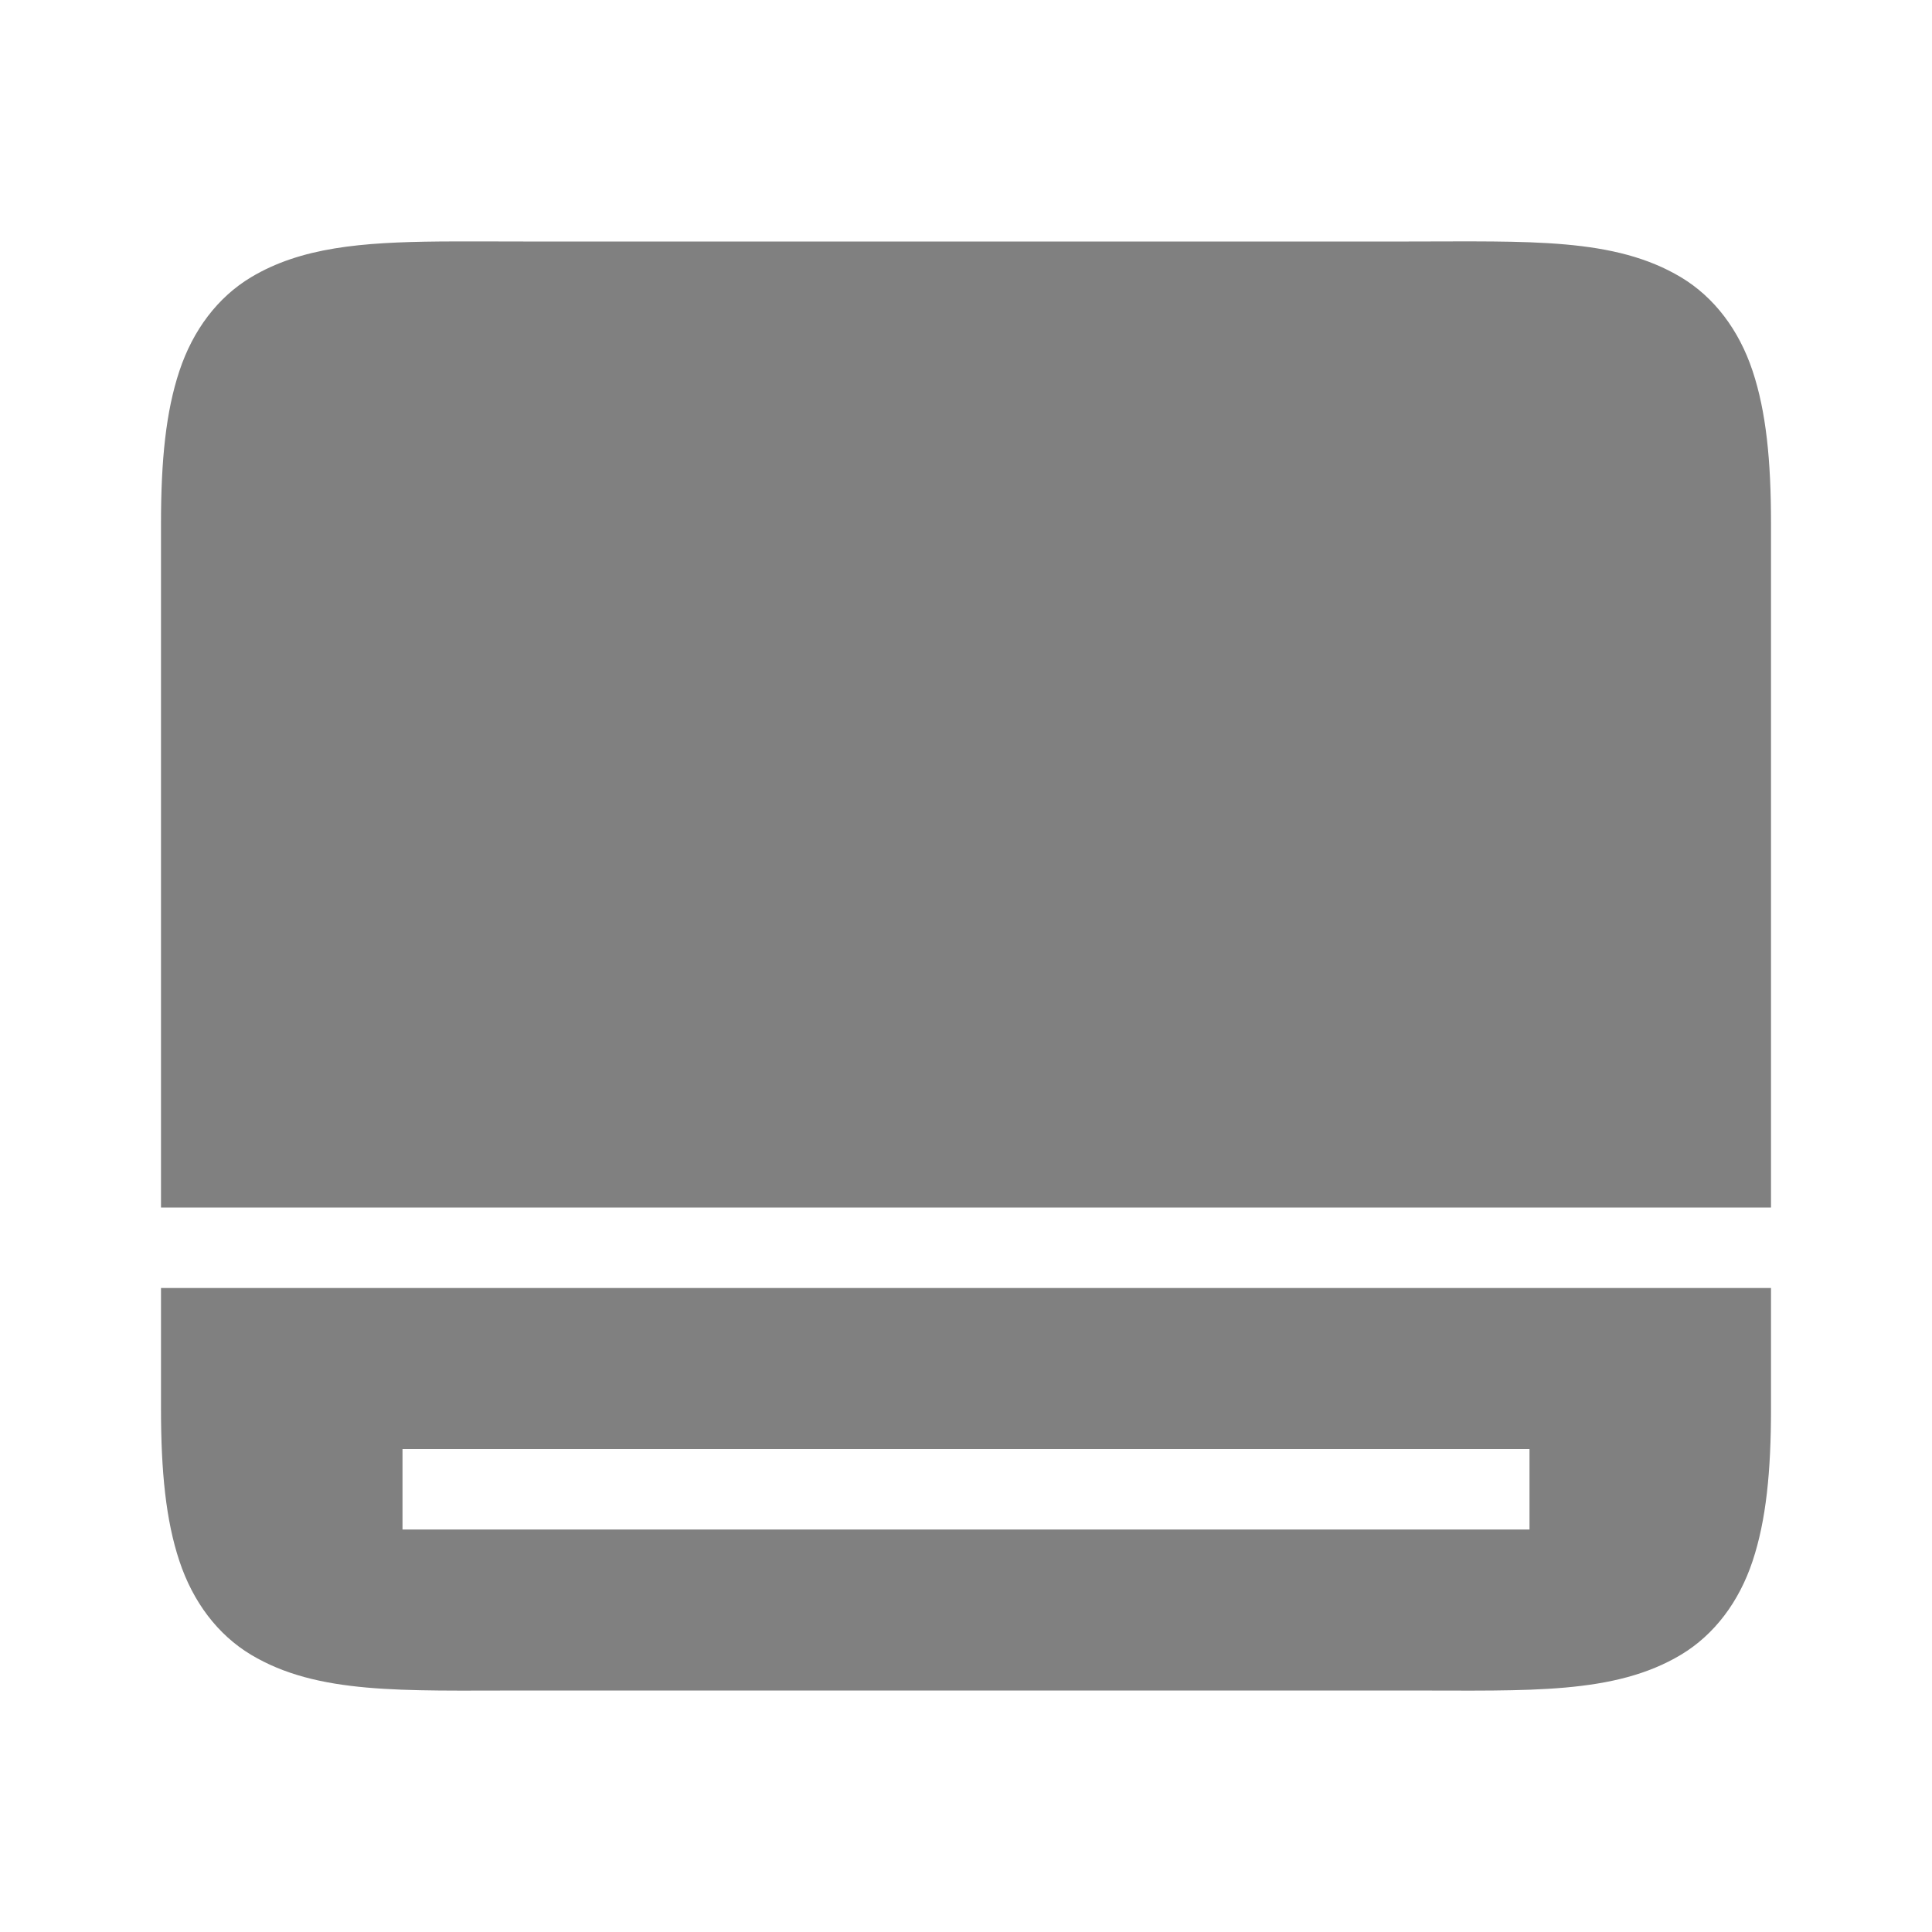
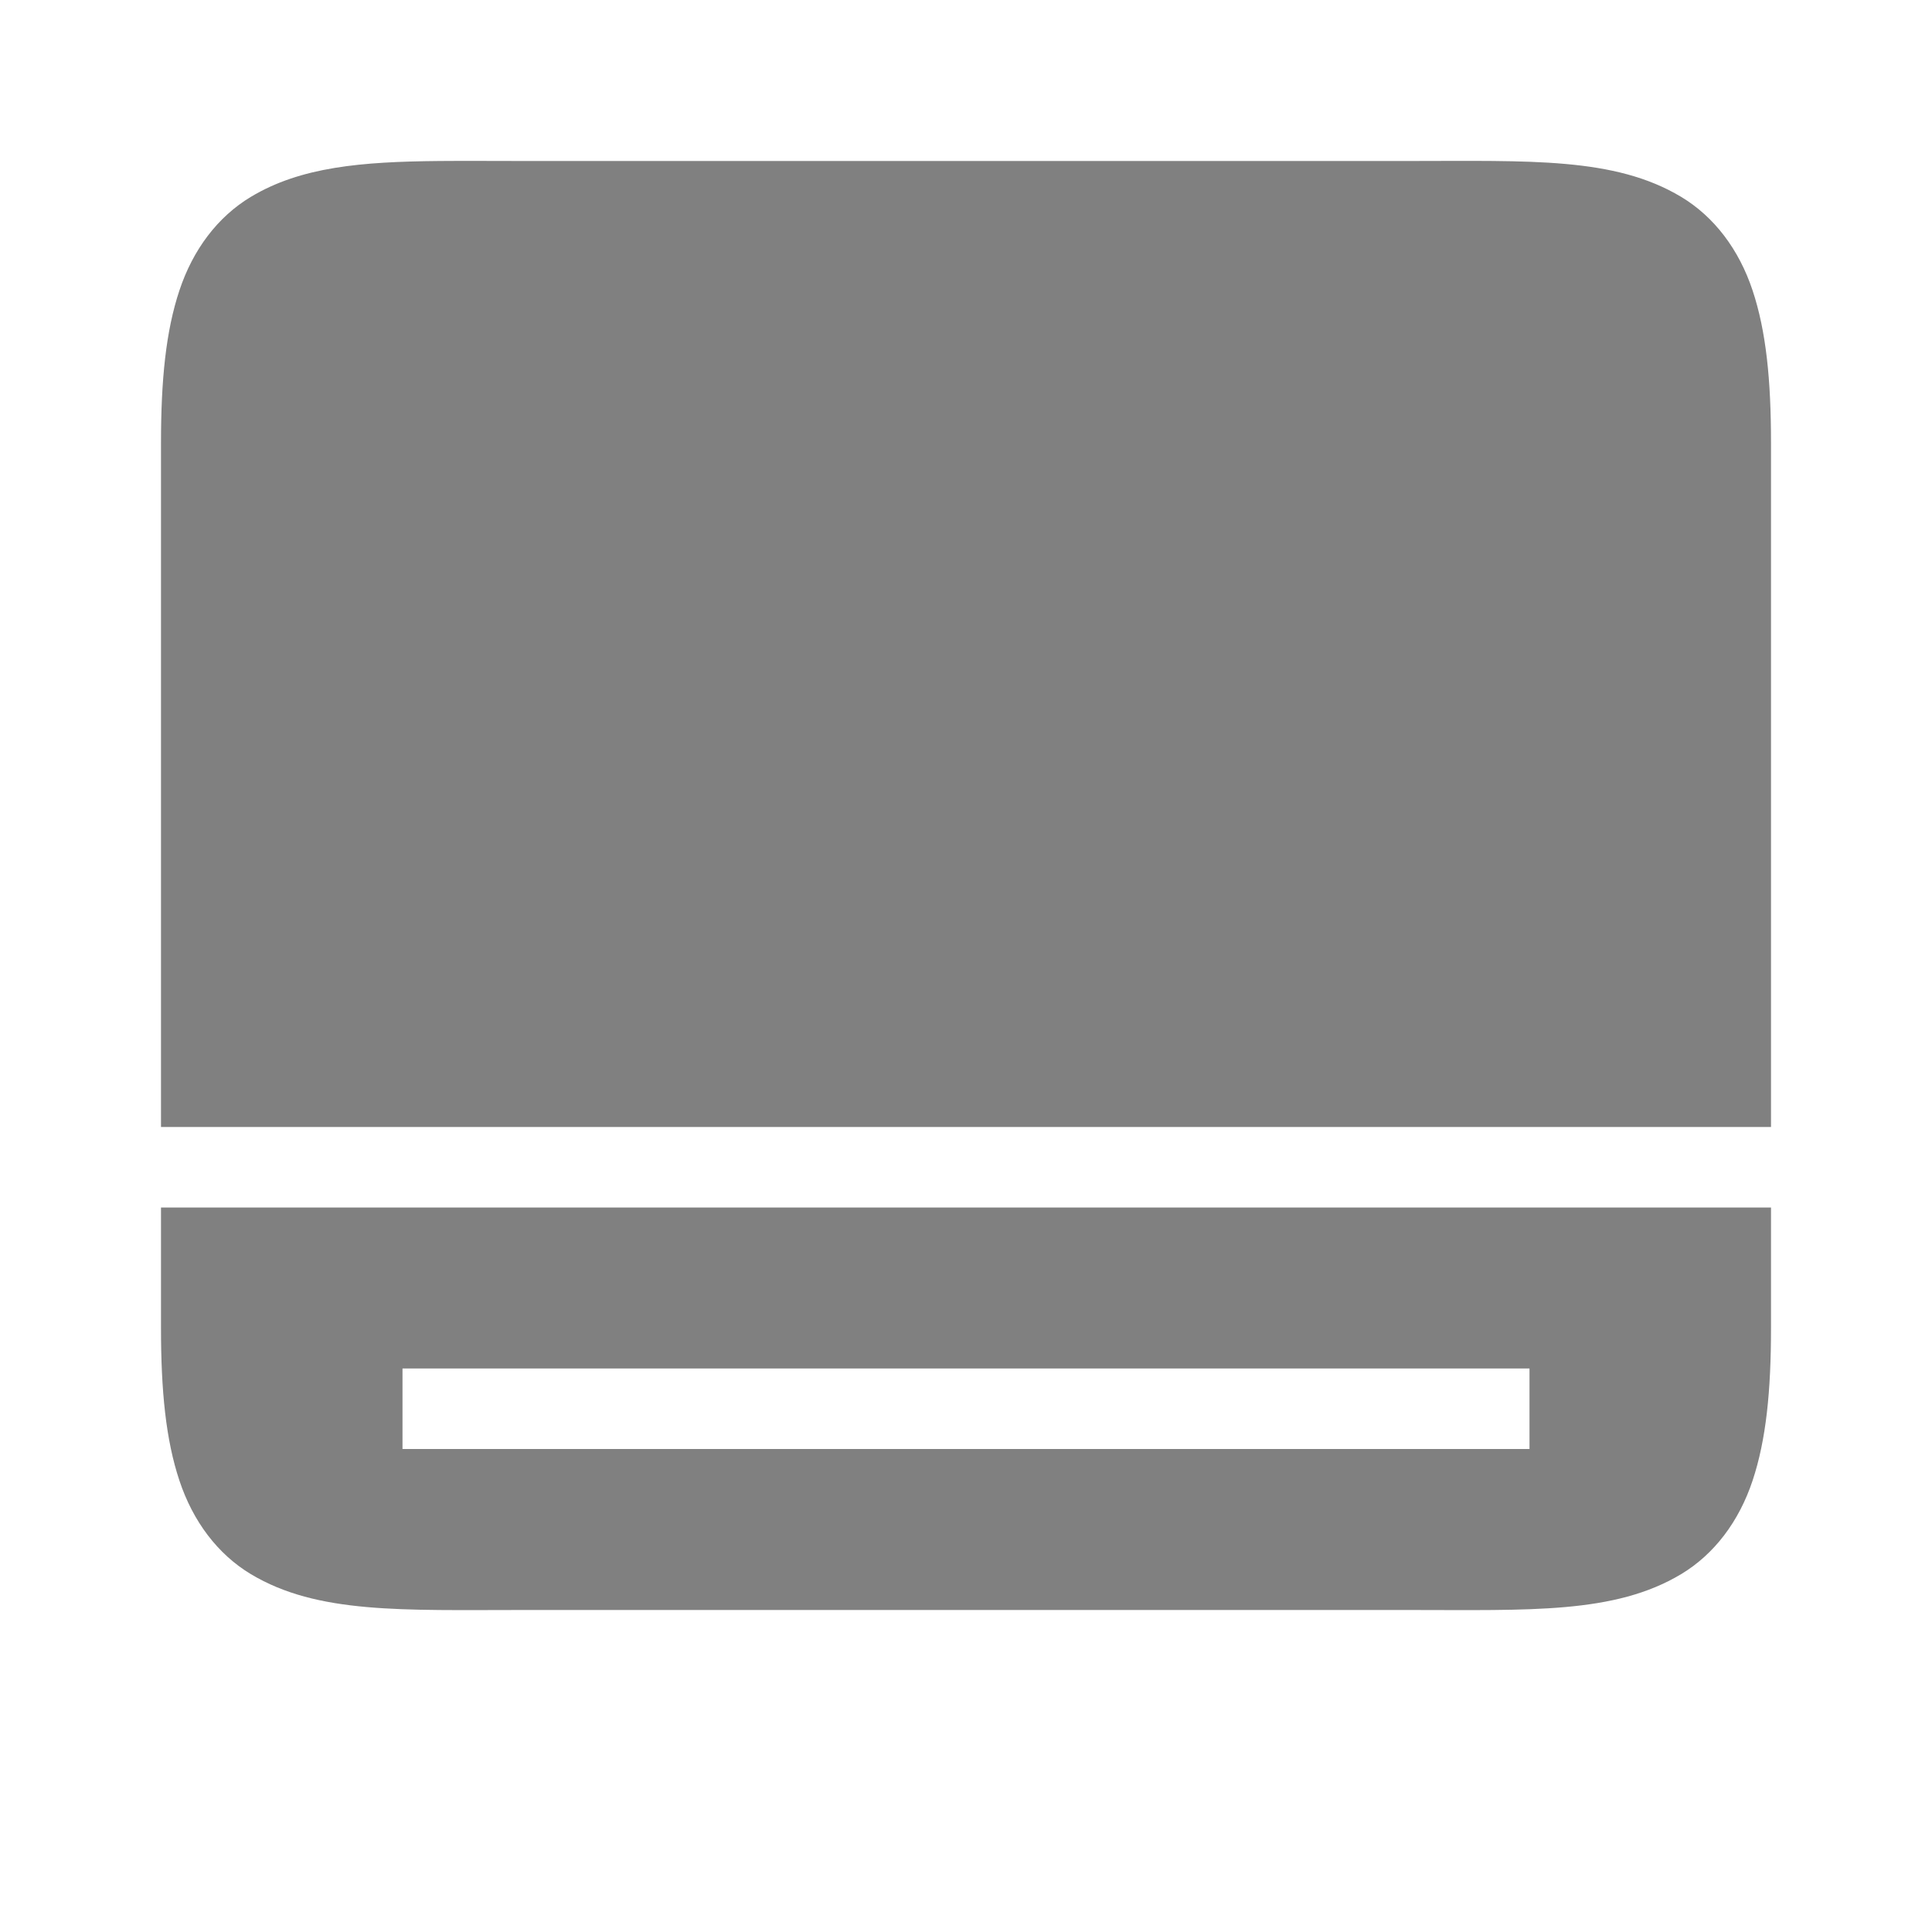
- <svg xmlns="http://www.w3.org/2000/svg" height="24" width="24" version="1.1" id="svg4">
+ <svg xmlns="http://www.w3.org/2000/svg" viewBox="0 1 24 24" height="24" width="24" version="1.1" id="svg4">
  <defs id="defs8" />
  <path id="path858" style="color:#000000;fill:#808080;fill-opacity:1;-inkscape-stroke:none" d="M 5.455 3 C 4.486 3.009 3.737 3.073 3.117 3.445 C 2.704 3.693 2.397 4.101 2.229 4.607 C 2.06 5.114 2 5.722 2 6.5 L 2 15 L 22 15 L 22 6.5 C 22 5.722 21.94 5.114 21.771 4.607 C 21.603 4.101 21.296 3.693 20.883 3.445 C 20.056 2.949 19 3 17.5 3 L 6.5 3 C 6.125 3 5.778 2.997 5.455 3 z M 2 16 L 2 17.5 C 2 18.278 2.06 18.886 2.229 19.393 C 2.397 19.899 2.704 20.307 3.117 20.555 C 3.944 21.051 5 21 6.5 21 L 17.5 21 C 19 21 20.056 21.051 20.883 20.555 C 21.296 20.307 21.603 19.899 21.771 19.393 C 21.94 18.886 22 18.278 22 17.5 L 22 16 L 2 16 z M 5 18 L 19 18 L 19 19 L 5 19 L 5 18 z " />
</svg>
